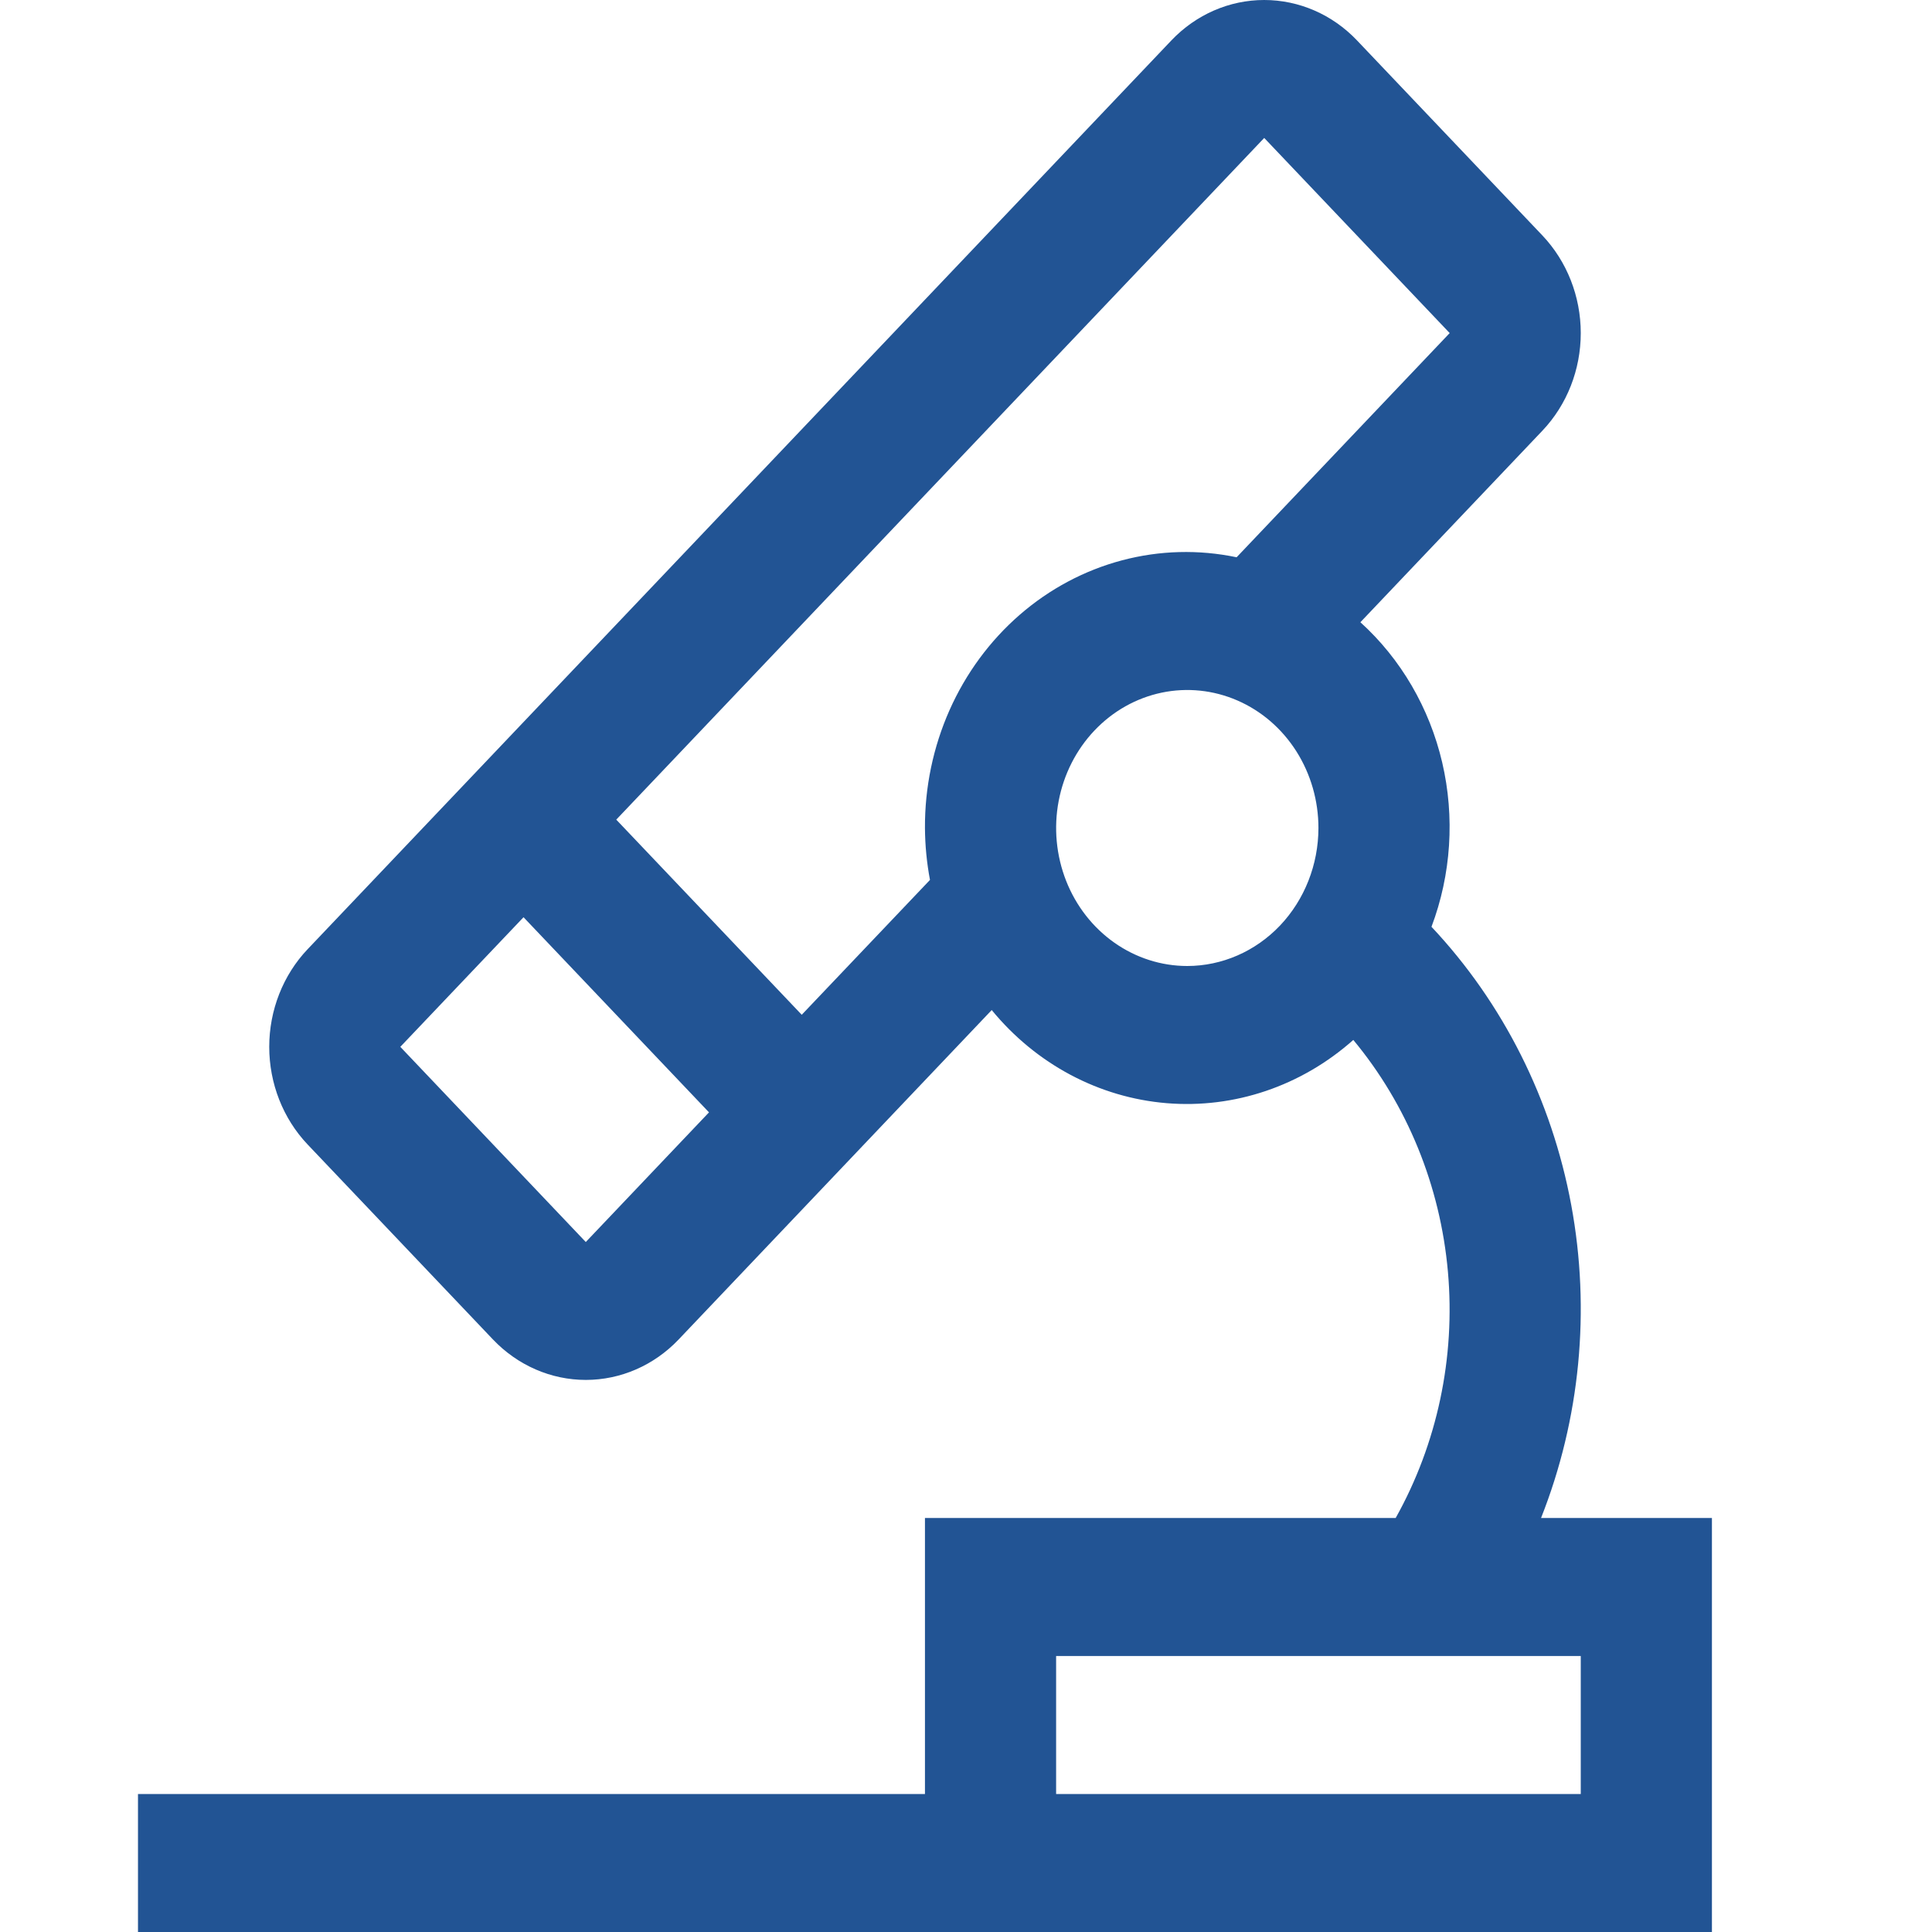
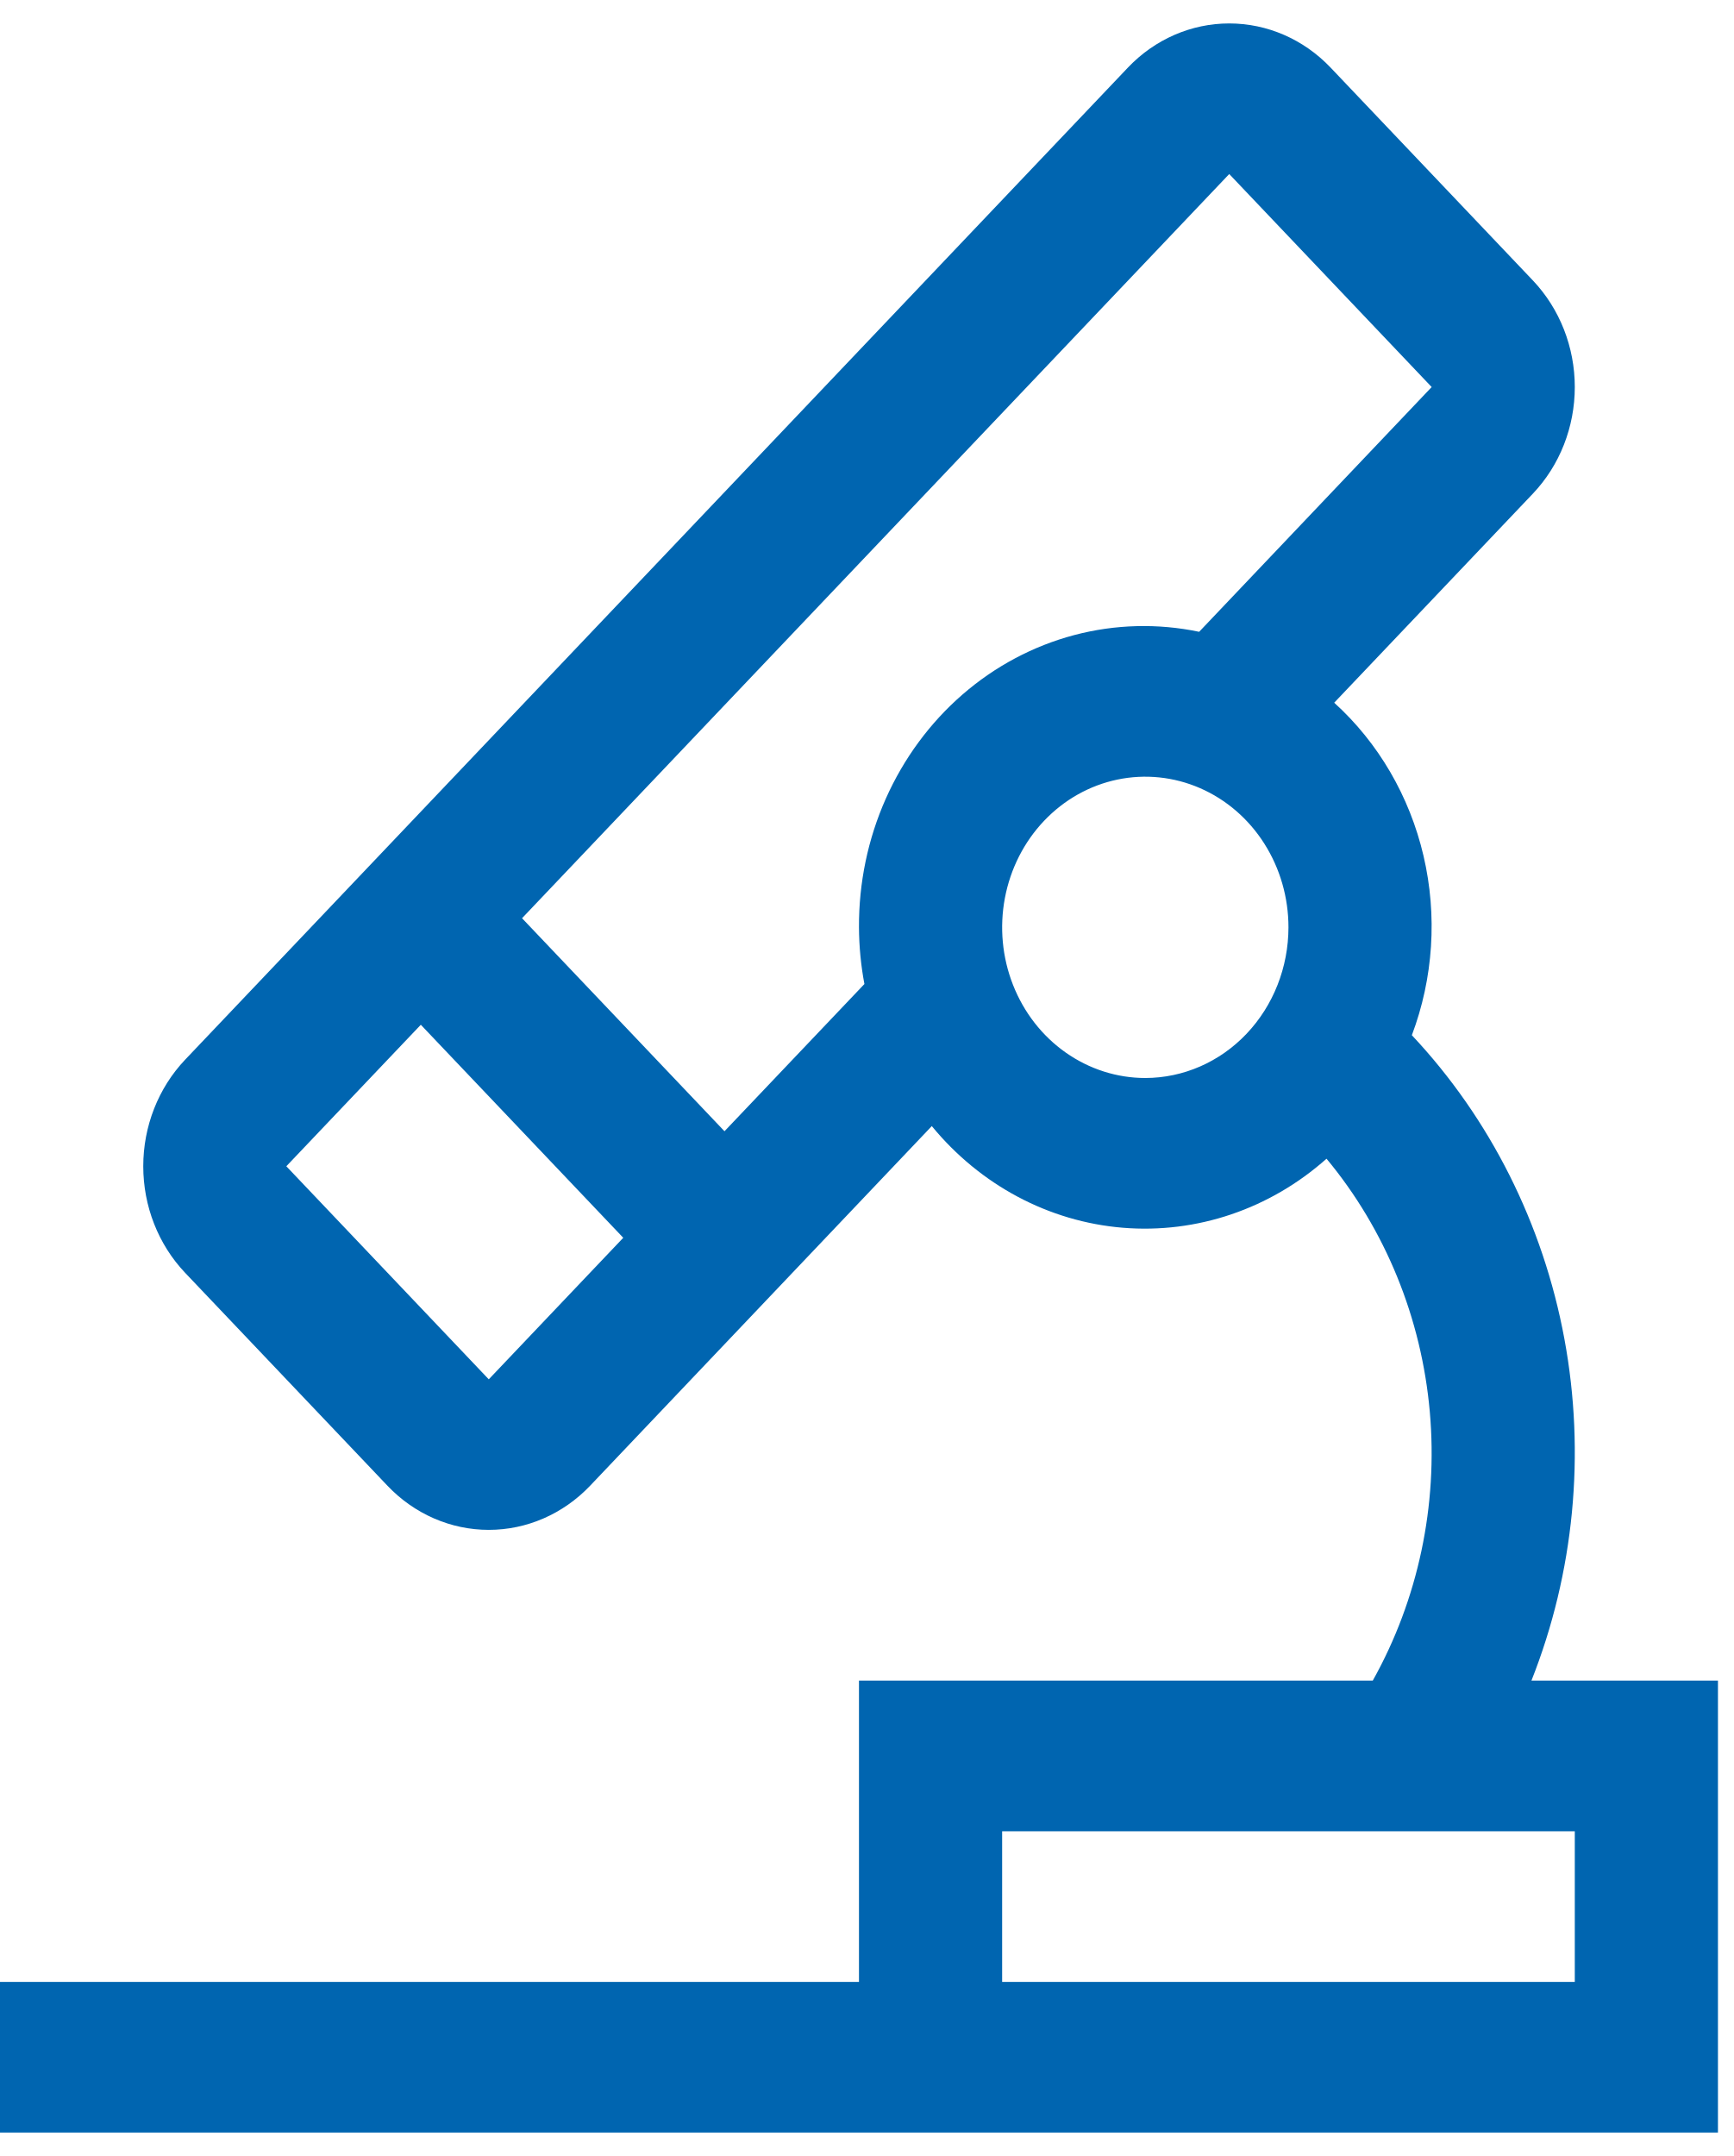
- <svg xmlns="http://www.w3.org/2000/svg" width="45" height="45" viewBox="0 0 45 45" fill="none">
-   <path d="M35.894 35.357C36.806 33.053 37.051 30.516 36.597 28.066C36.143 25.616 35.011 23.361 33.342 21.587C33.801 20.37 33.888 19.032 33.592 17.761C33.295 16.49 32.629 15.347 31.686 14.493L35.926 10.031C36.498 9.428 36.819 8.611 36.819 7.758C36.819 6.906 36.498 6.089 35.926 5.485L31.606 0.94C31.033 0.338 30.256 0 29.445 0C28.635 0 27.858 0.338 27.285 0.94L7.164 22.11C6.592 22.713 6.271 23.531 6.271 24.383C6.271 25.235 6.592 26.053 7.164 26.656L11.484 31.201C12.058 31.803 12.835 32.141 13.645 32.141C14.455 32.141 15.232 31.803 15.805 31.201L23.099 23.526C24.133 24.786 25.597 25.565 27.174 25.695C28.751 25.825 30.313 25.296 31.521 24.222C32.777 25.733 33.548 27.623 33.725 29.622C33.902 31.621 33.476 33.627 32.508 35.357H21.544V41.786H3.214V45H39.874V35.357H35.894ZM13.644 28.929L9.324 24.383L12.194 21.364L16.514 25.909L13.644 28.929ZM21.544 19.286C21.547 19.692 21.586 20.097 21.661 20.495L18.674 23.636L14.354 19.091L29.446 3.213L33.766 7.758L28.803 12.98C27.919 12.795 27.008 12.819 26.134 13.051C25.26 13.283 24.446 13.716 23.751 14.32C23.056 14.924 22.498 15.682 22.116 16.541C21.735 17.4 21.539 18.338 21.544 19.286ZM27.654 22.5C27.05 22.5 26.459 22.311 25.957 21.958C25.455 21.605 25.063 21.103 24.832 20.516C24.601 19.928 24.54 19.282 24.658 18.659C24.776 18.035 25.067 17.462 25.494 17.013C25.921 16.563 26.466 16.257 27.058 16.133C27.651 16.009 28.265 16.073 28.823 16.316C29.382 16.559 29.859 16.971 30.195 17.5C30.53 18.029 30.709 18.65 30.709 19.286C30.708 20.138 30.386 20.955 29.814 21.558C29.241 22.16 28.464 22.499 27.654 22.5ZM36.819 41.786H24.599V38.572H36.819V41.786Z" fill="#225494" />
+ <svg xmlns="http://www.w3.org/2000/svg" width="37" height="46" viewBox="0 0 37 46" fill="none">
+   <g id="layer1">
+     <g id="g18">
+       <path id="path9" d="M32.68 35.857C33.592 33.553 33.837 31.016 33.383 28.566C32.929 26.116 31.796 23.861 30.128 22.087C30.587 20.87 30.674 19.532 30.377 18.261C30.08 16.99 29.414 15.847 28.471 14.993L32.712 10.531C33.284 9.928 33.605 9.111 33.605 8.258C33.605 7.406 33.284 6.589 32.712 5.985L28.392 1.44C27.818 0.838 27.041 0.5 26.231 0.5C25.421 0.5 24.644 0.838 24.071 1.44L3.95 22.61C3.378 23.213 3.057 24.031 3.057 24.883C3.057 25.735 3.378 26.553 3.95 27.156L8.27 31.701C8.843 32.303 9.62 32.641 10.43 32.641C11.24 32.641 12.017 32.303 12.591 31.701L19.884 24.026C20.919 25.286 22.383 26.065 23.96 26.195C25.537 26.325 27.099 25.796 28.307 24.722C29.563 26.233 30.334 28.123 30.511 30.122C30.688 32.121 30.262 34.127 29.294 35.857H18.33V42.286H0V45.5H36.66V35.857H32.68ZM10.43 29.429L6.11 24.883L8.98 21.864L13.3 26.409L10.43 29.429ZM18.33 19.786C18.332 20.192 18.371 20.597 18.446 20.995L15.46 24.136L11.14 19.591L26.231 3.713L30.551 8.258L25.589 13.48C24.705 13.295 23.793 13.319 22.919 13.551C22.046 13.783 21.232 14.216 20.537 14.82C19.842 15.424 19.284 16.183 18.902 17.041C18.52 17.9 18.325 18.838 18.33 19.786ZM24.44 23C23.836 23 23.245 22.811 22.743 22.458C22.24 22.105 21.849 21.603 21.618 21.016C21.386 20.428 21.326 19.782 21.444 19.159C21.562 18.535 21.853 17.962 22.28 17.513C22.707 17.063 23.251 16.757 23.844 16.633C24.436 16.509 25.051 16.573 25.609 16.816C26.167 17.059 26.645 17.471 26.98 18C27.316 18.529 27.495 19.15 27.495 19.786C27.494 20.638 27.172 21.455 26.599 22.058C26.027 22.66 25.25 22.999 24.44 23ZM33.605 42.286H21.385V39.072H33.605V42.286Z" fill="#0065B0" />
+     </g>
+   </g>
</svg>
